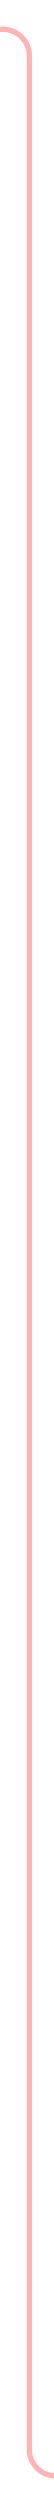
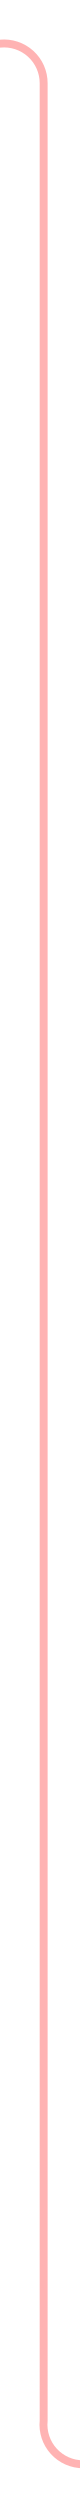
- <svg xmlns="http://www.w3.org/2000/svg" version="1.1" width="10px" height="468px" preserveAspectRatio="xMidYMin meet" viewBox="406 795  8 468">
-   <path d="M 346.5 825  L 346.5 805  A 5 5 0 0 1 351.5 800.5 L 405 800.5  A 5 5 0 0 1 410.5 805.5 L 410.5 1253  A 5 5 0 0 0 415.5 1258.5 L 423 1258.5  " stroke-width="1" stroke="#ff0000" fill="none" stroke-opacity="0.298" />
-   <path d="M 422 1253  L 422 1264  L 423 1264  L 423 1253  L 422 1253  Z " fill-rule="nonzero" fill="#ff0000" stroke="none" fill-opacity="0.298" />
+ <svg xmlns="http://www.w3.org/2000/svg" version="1.1" width="10px" height="315px" preserveAspectRatio="xMidYMin meet" viewBox="406 395  8 315">
+   <path d="M 337.5 426  L 337.5 405  A 5 5 0 0 1 342.5 400.5 L 405 400.5  A 5 5 0 0 1 410.5 405.5 L 410.5 700  A 5 5 0 0 0 415.5 705.5 L 425 705.5  " stroke-width="1" stroke="#ff0000" fill="none" stroke-opacity="0.298" />
+   <path d="M 424 700  L 424 711  L 425 711  L 425 700  L 424 700  Z " fill-rule="nonzero" fill="#ff0000" stroke="none" fill-opacity="0.298" />
</svg>
